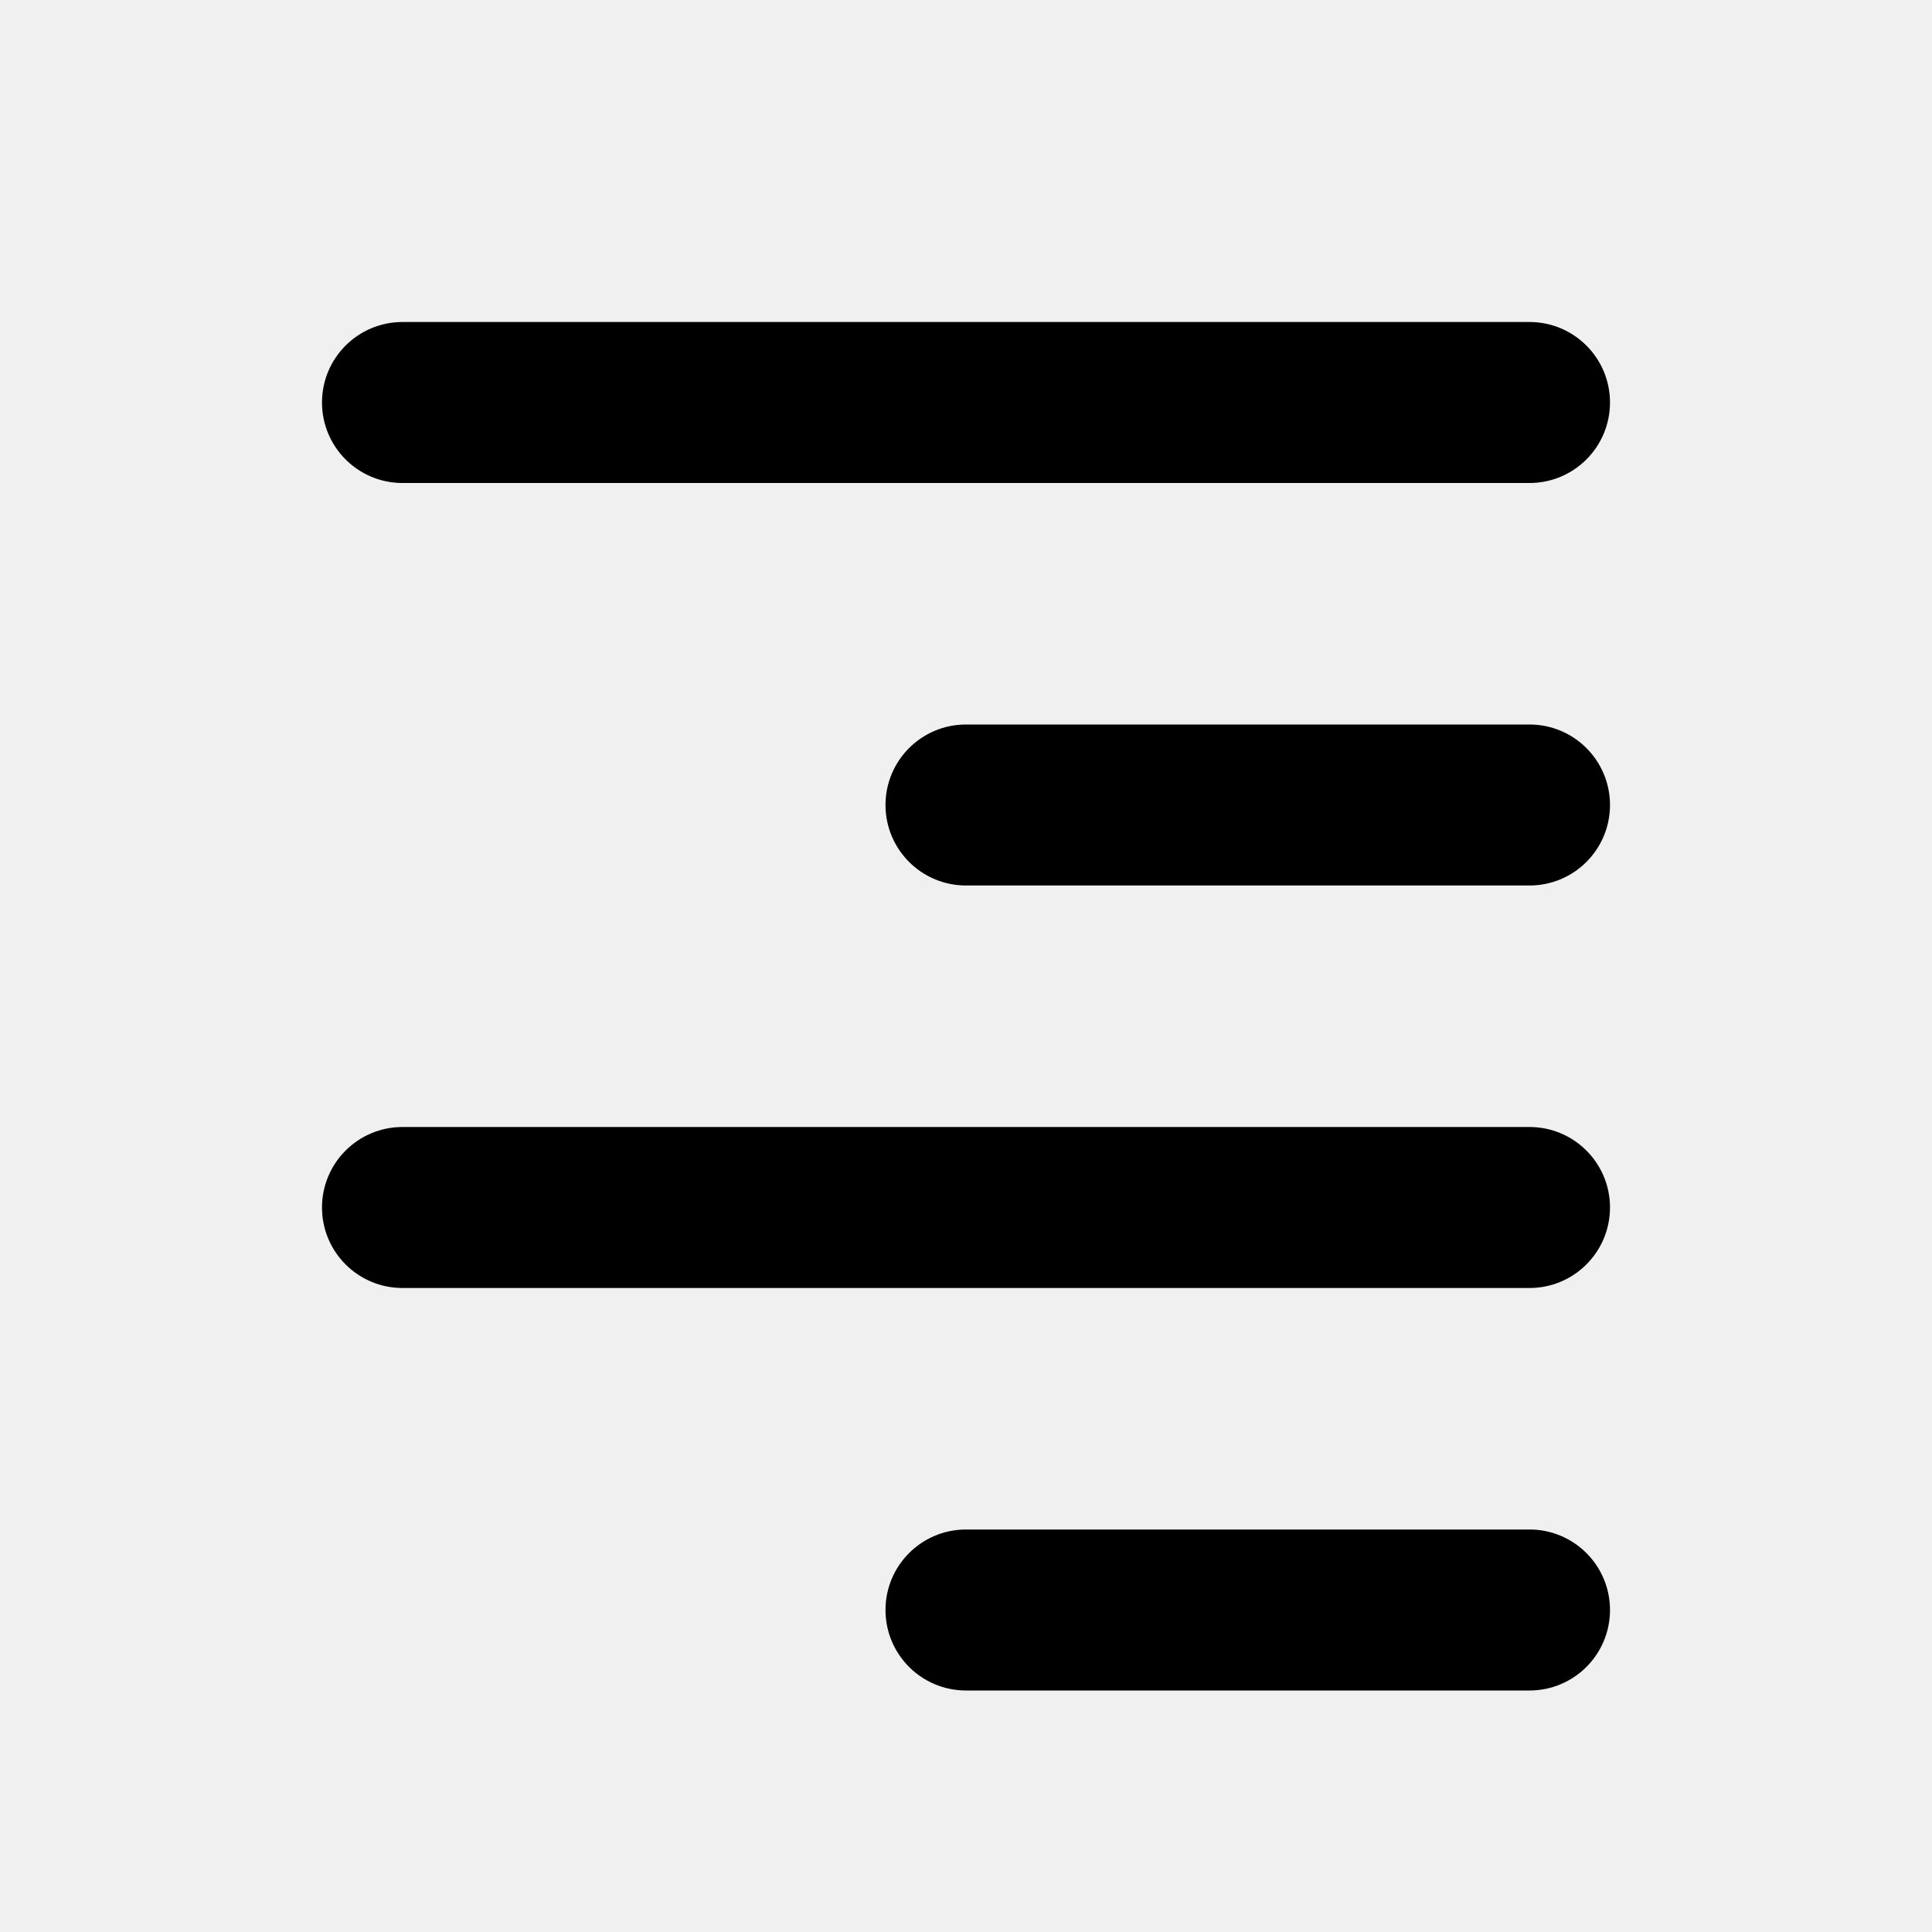
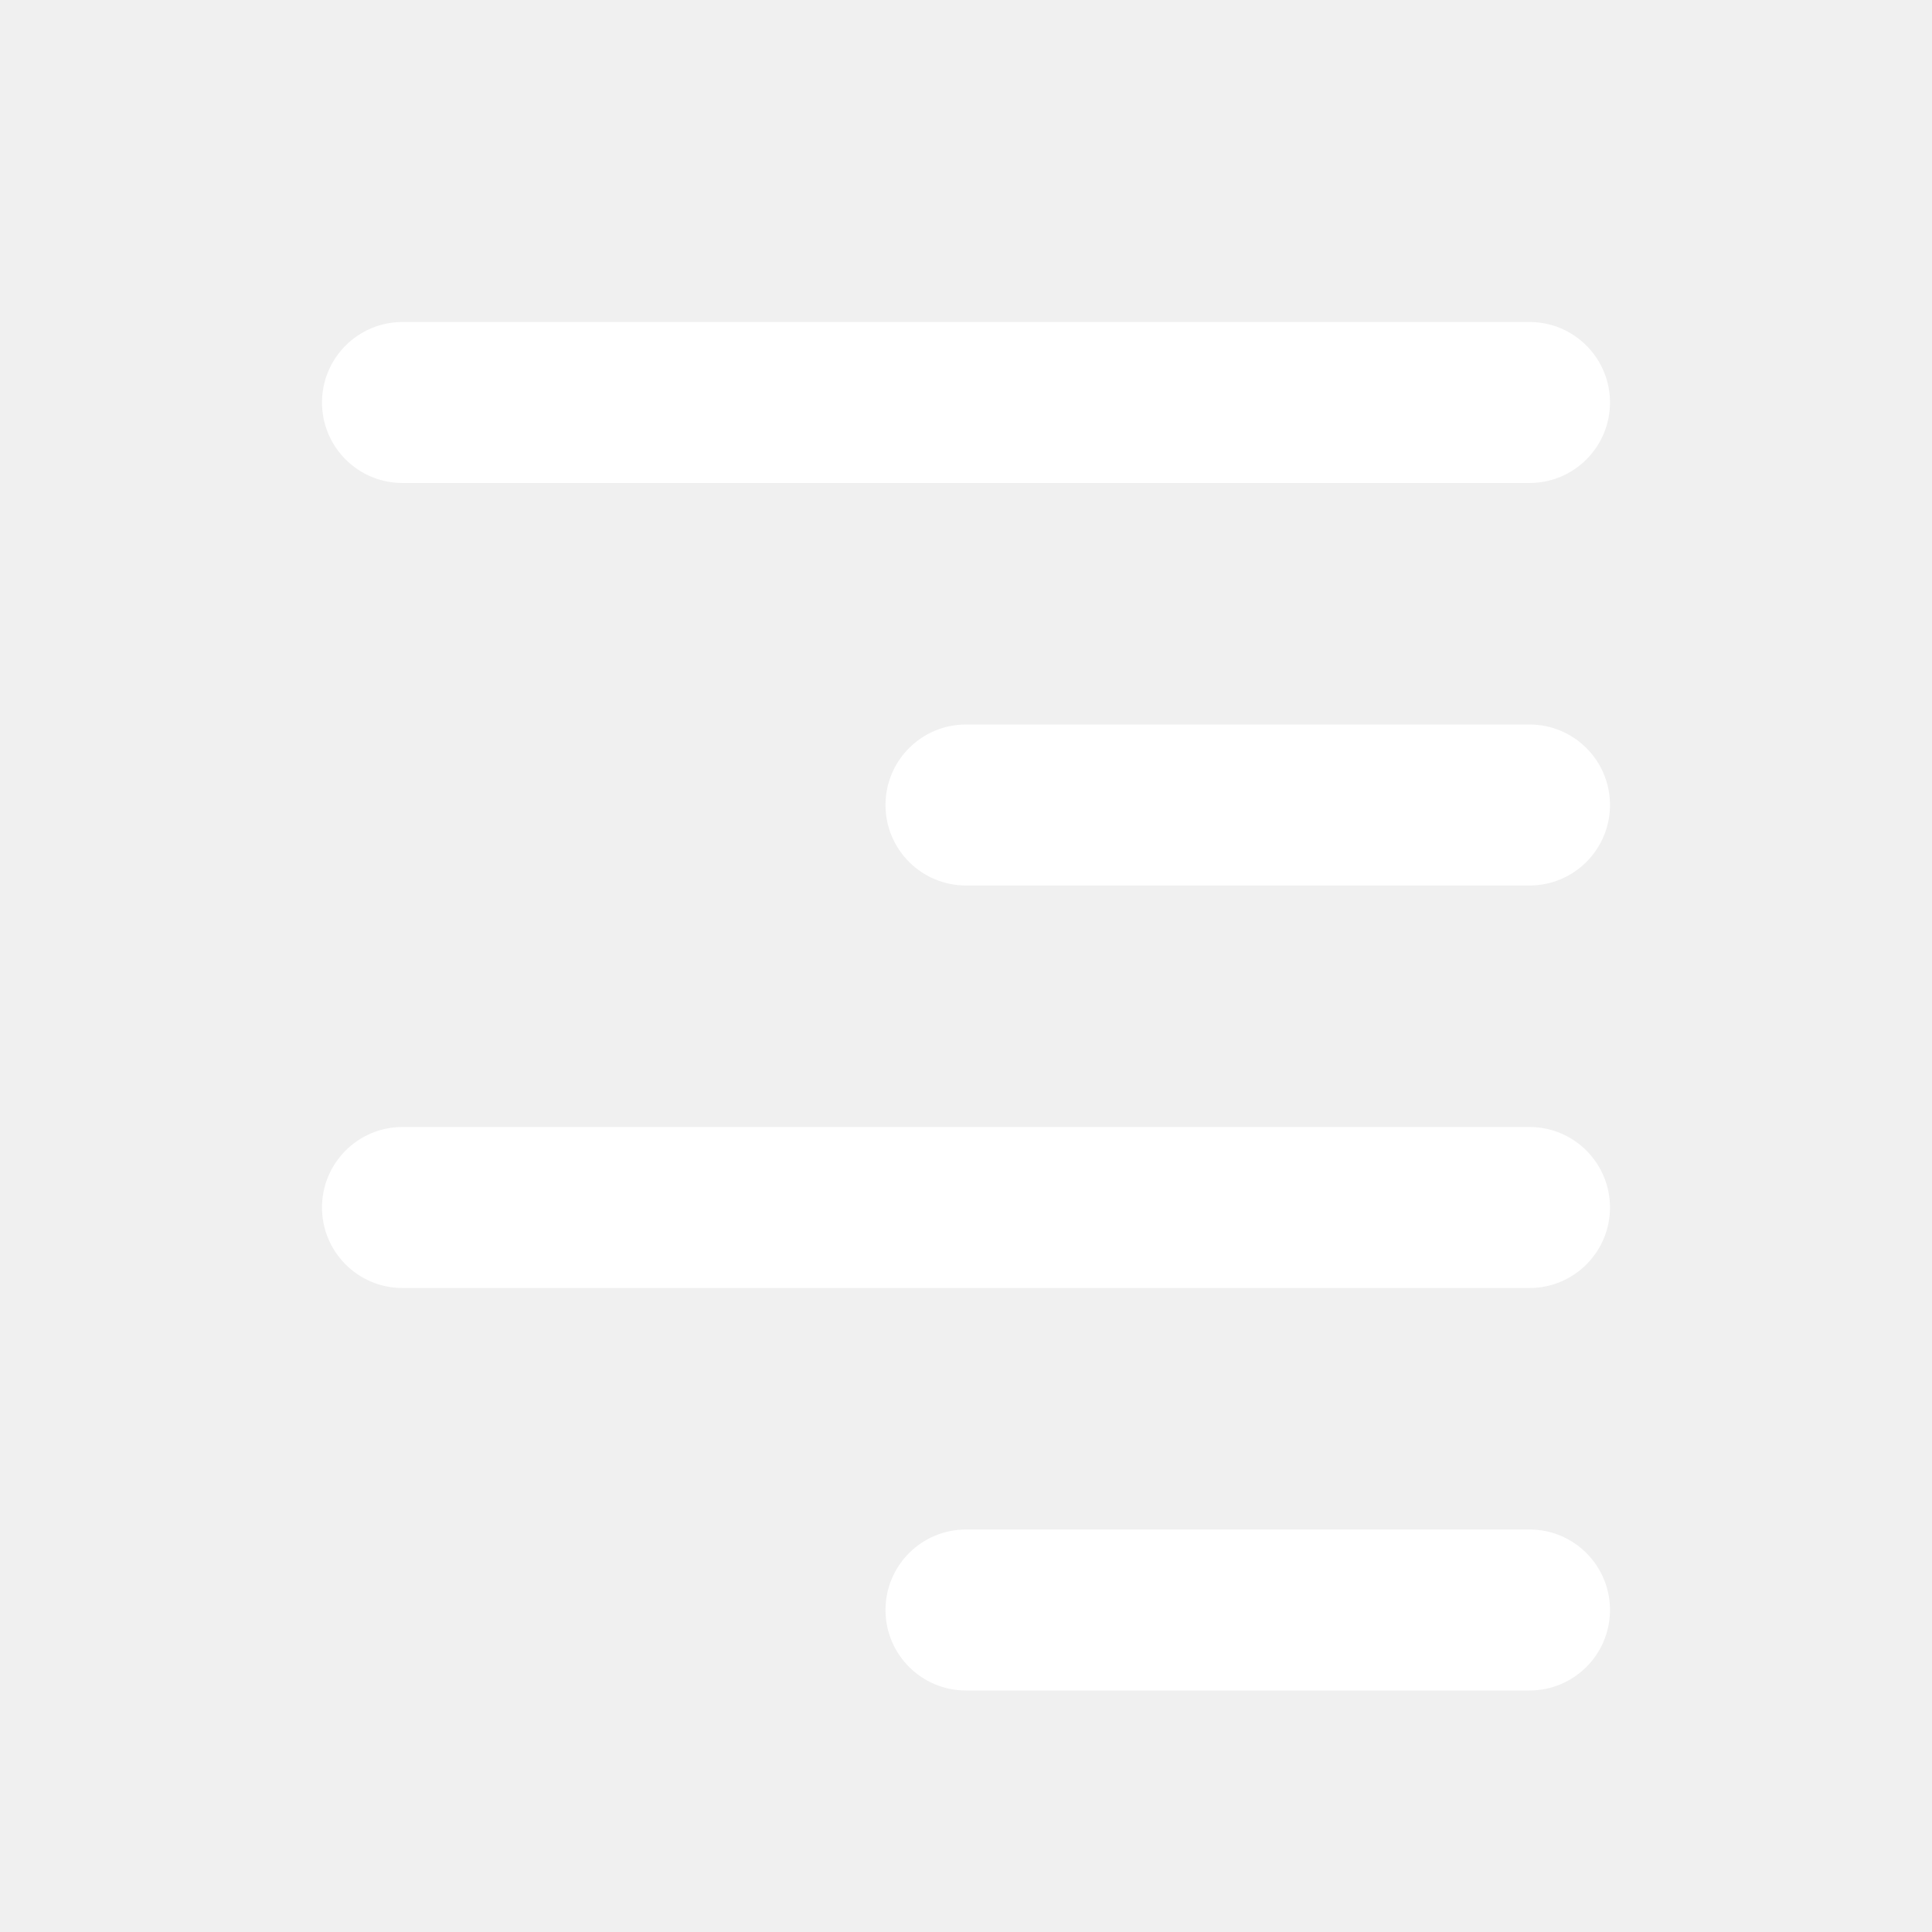
- <svg xmlns="http://www.w3.org/2000/svg" viewBox="0 0 24 24" fill="#000000">
+ <svg xmlns="http://www.w3.org/2000/svg" viewBox="0 0 24 24" fill="#ffffff">
  <rect x="4" y="4" width="16" height="2" rx="1" />
  <rect x="11" y="9" width="9" height="2" rx="1" />
  <rect x="4" y="14" width="16" height="2" rx="1" />
  <rect x="11" y="19" width="9" height="2" rx="1" />
</svg>
